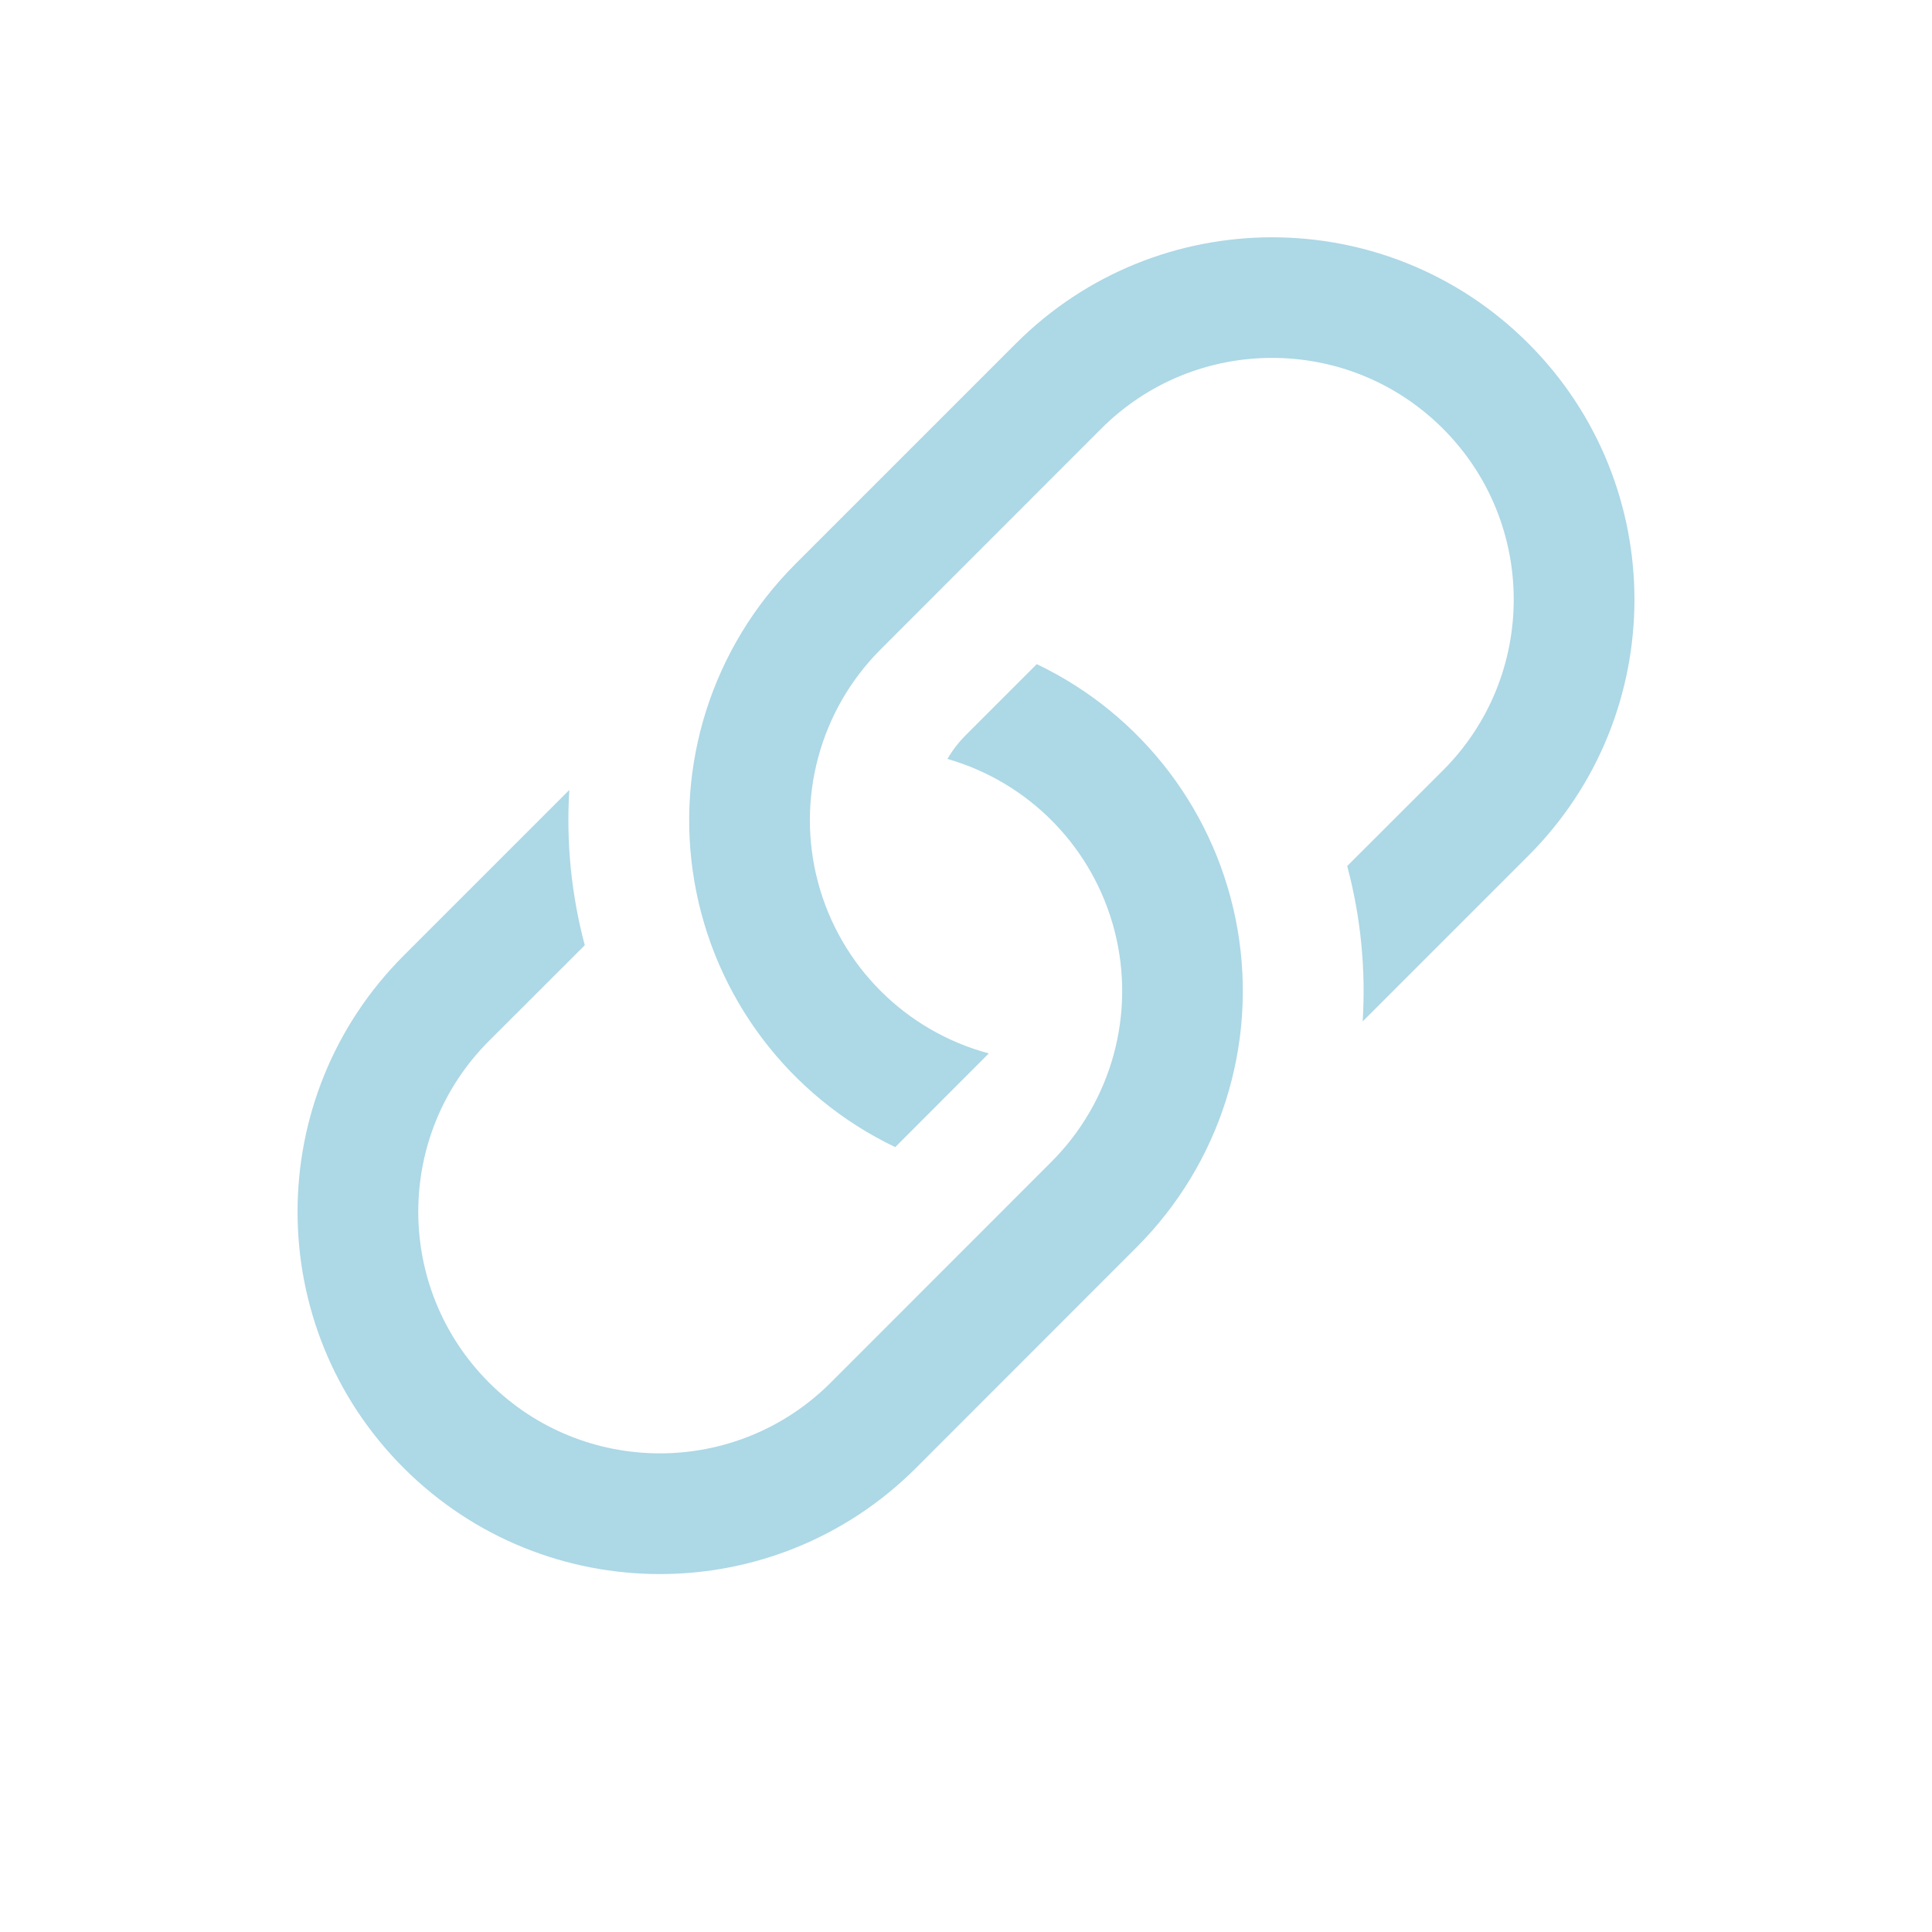
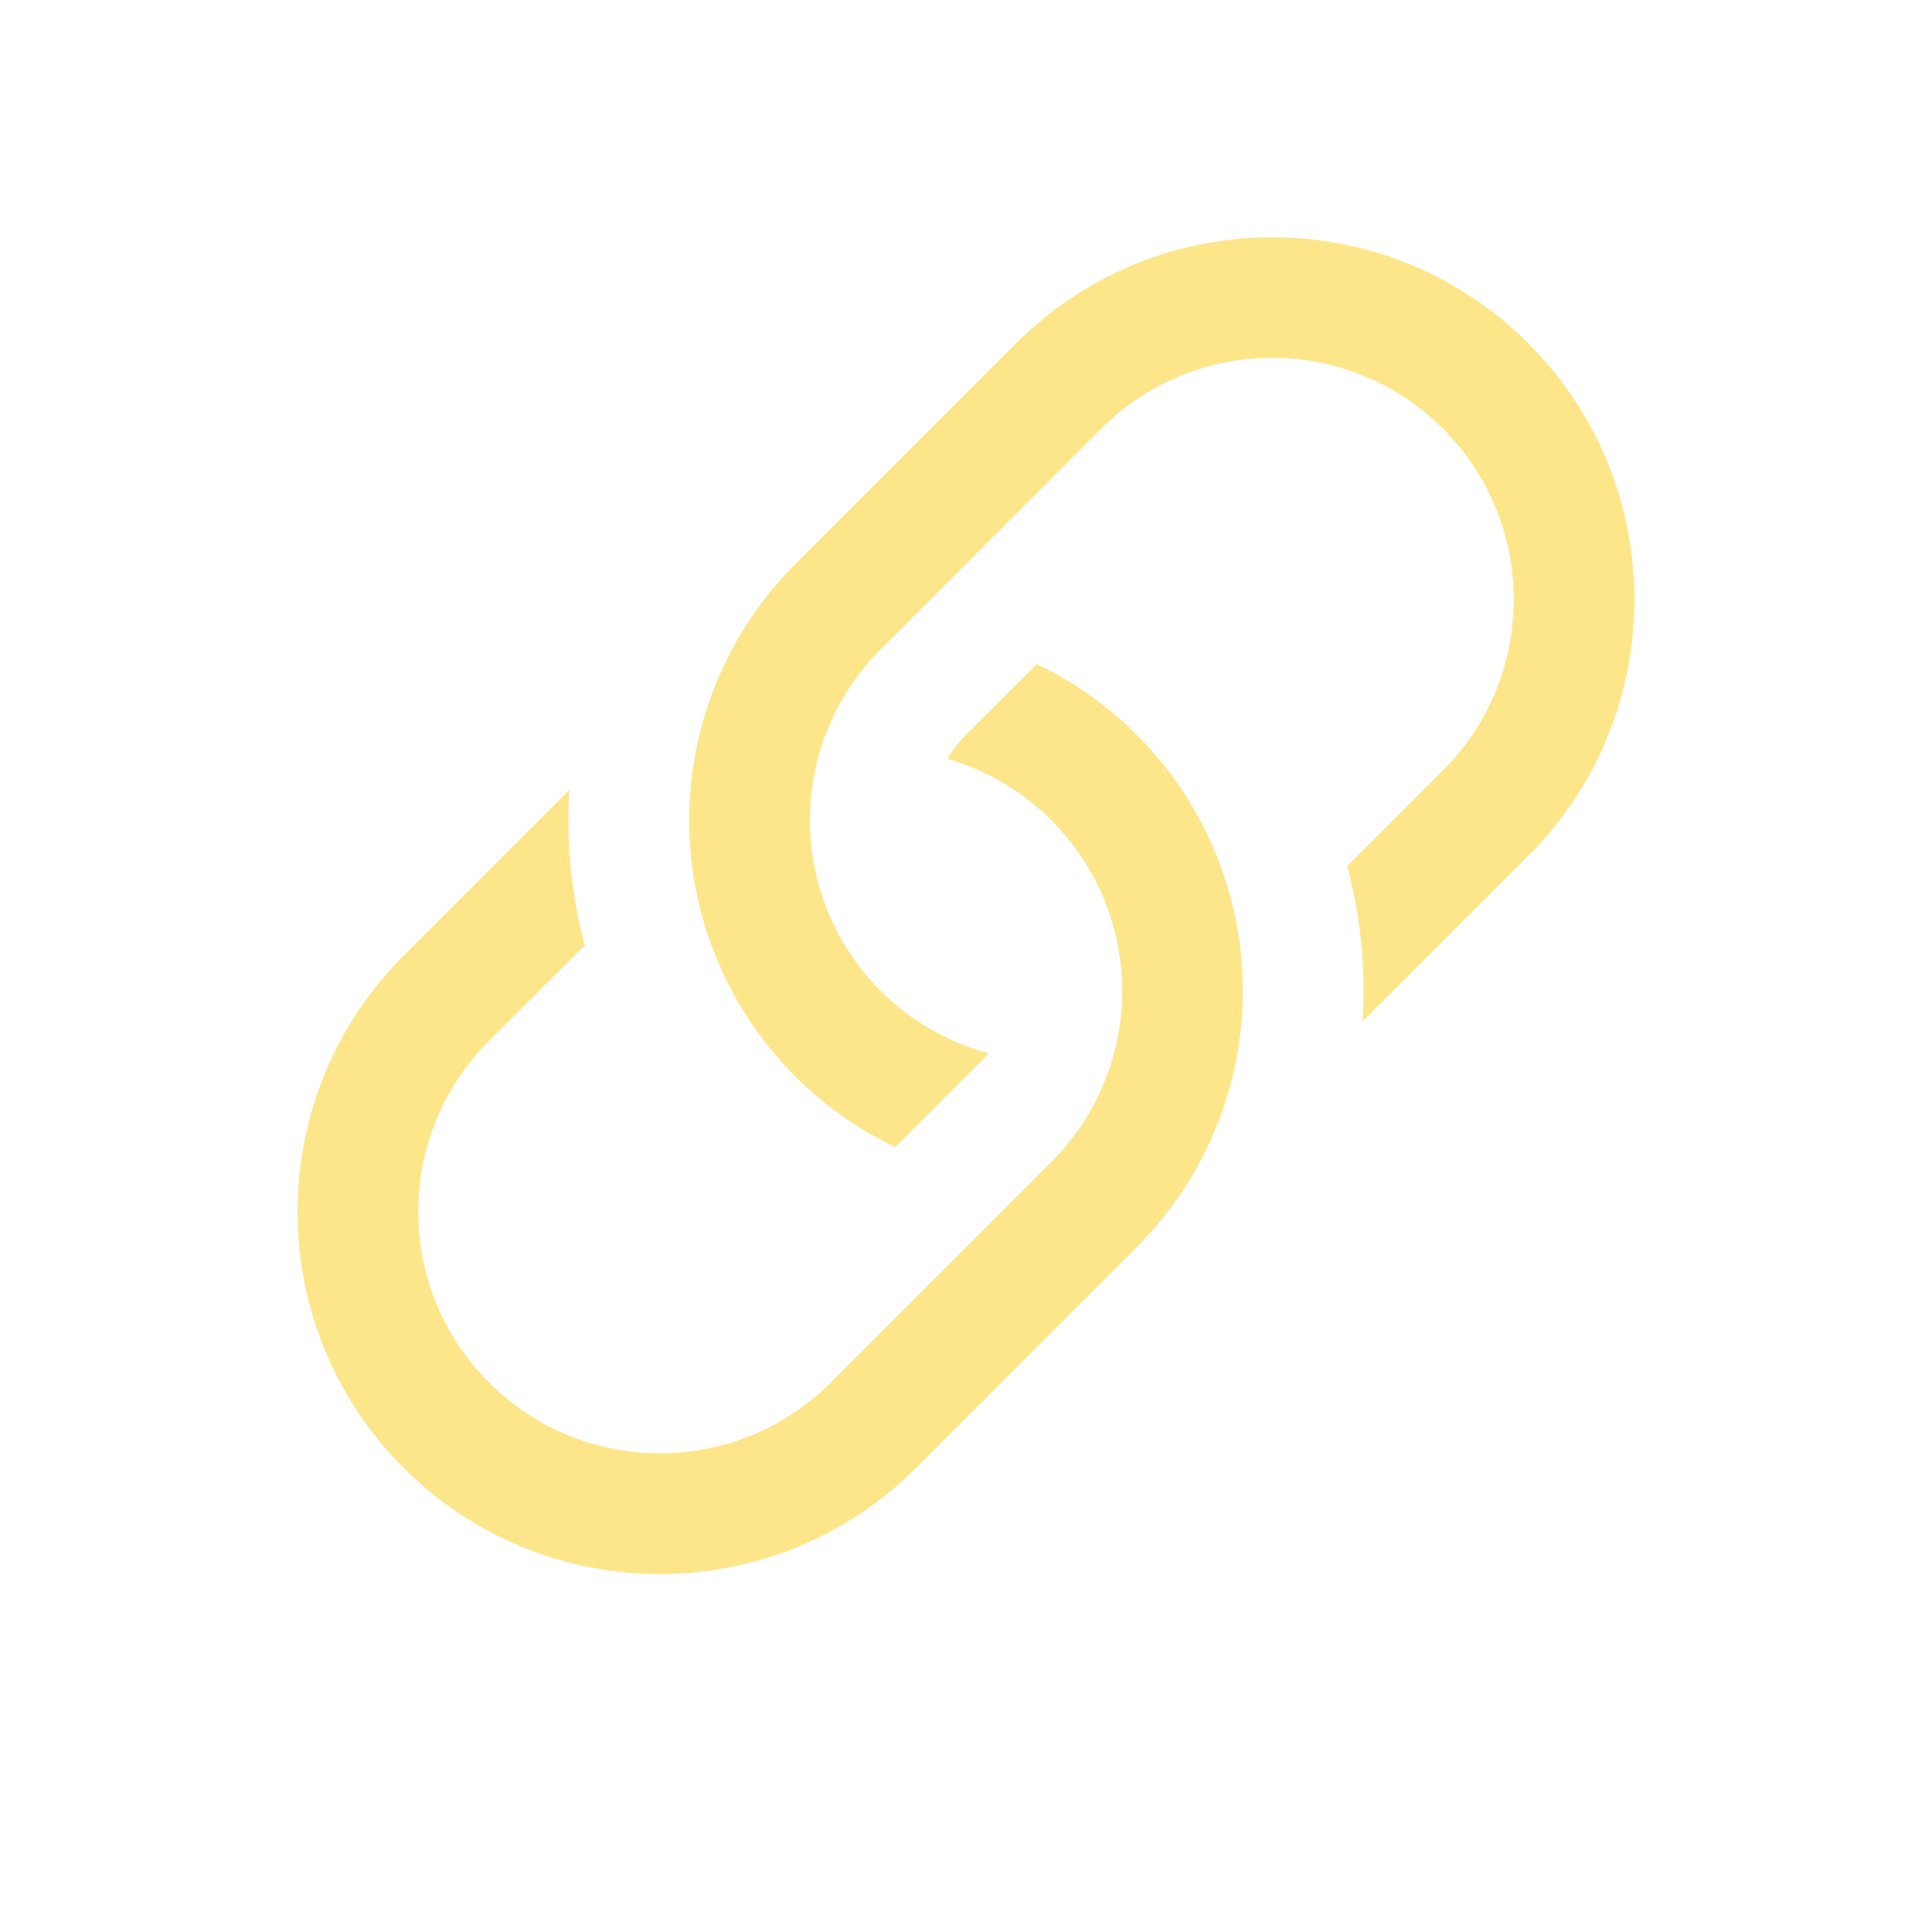
- <svg xmlns="http://www.w3.org/2000/svg" width="16" height="16" fill="lightblue" class="bi bi-link-45deg" viewBox="0 0 16 16">
+ <svg xmlns="http://www.w3.org/2000/svg" width="16" height="16" fill="#fde68a" class="bi bi-link-45deg" viewBox="0 0 16 16">
  <path d="M4.715 6.542 3.343 7.914a3 3 0 1 0 4.243 4.243l1.828-1.829A3 3 0 0 0 8.586 5.5L8 6.086a1.002 1.002 0 0 0-.154.199 2 2 0 0 1 .861 3.337L6.88 11.45a2 2 0 1 1-2.83-2.83l.793-.792a4.018 4.018 0 0 1-.128-1.287z" />
  <path d="M6.586 4.672A3 3 0 0 0 7.414 9.5l.775-.776a2 2 0 0 1-.896-3.346L9.12 3.55a2 2 0 1 1 2.83 2.83l-.793.792c.112.42.155.855.128 1.287l1.372-1.372a3 3 0 1 0-4.243-4.243L6.586 4.672z" />
</svg>
